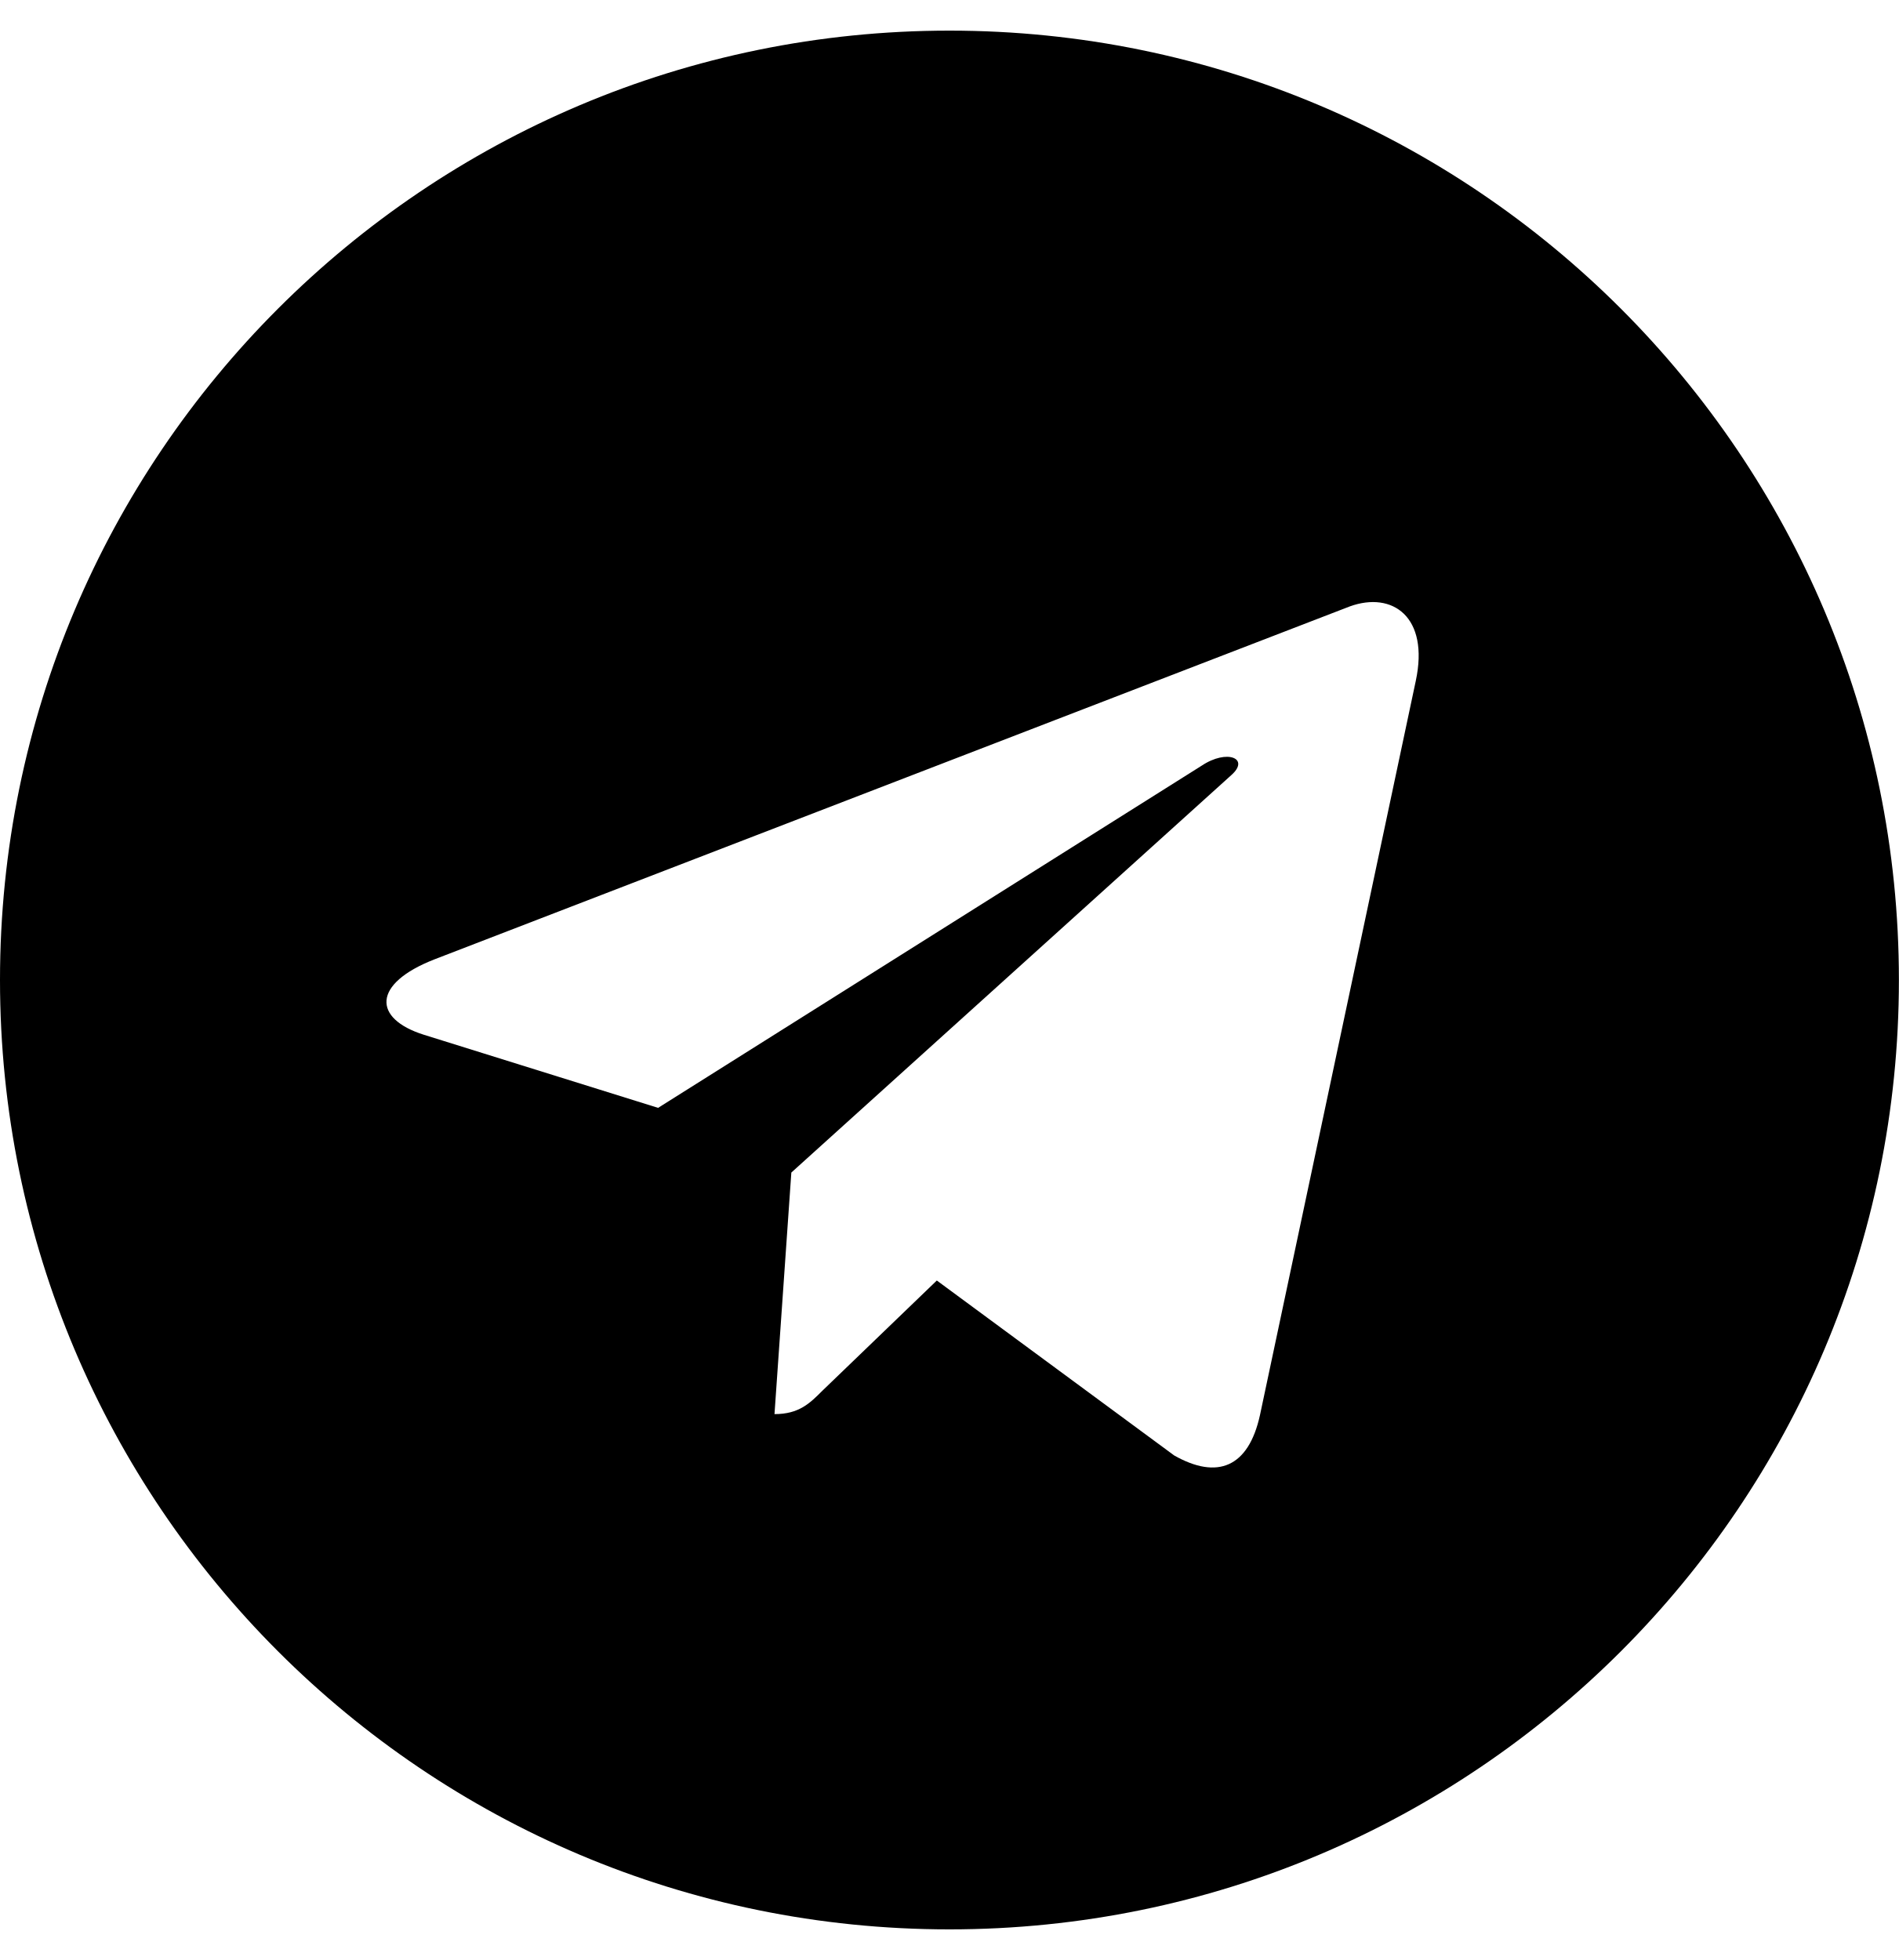
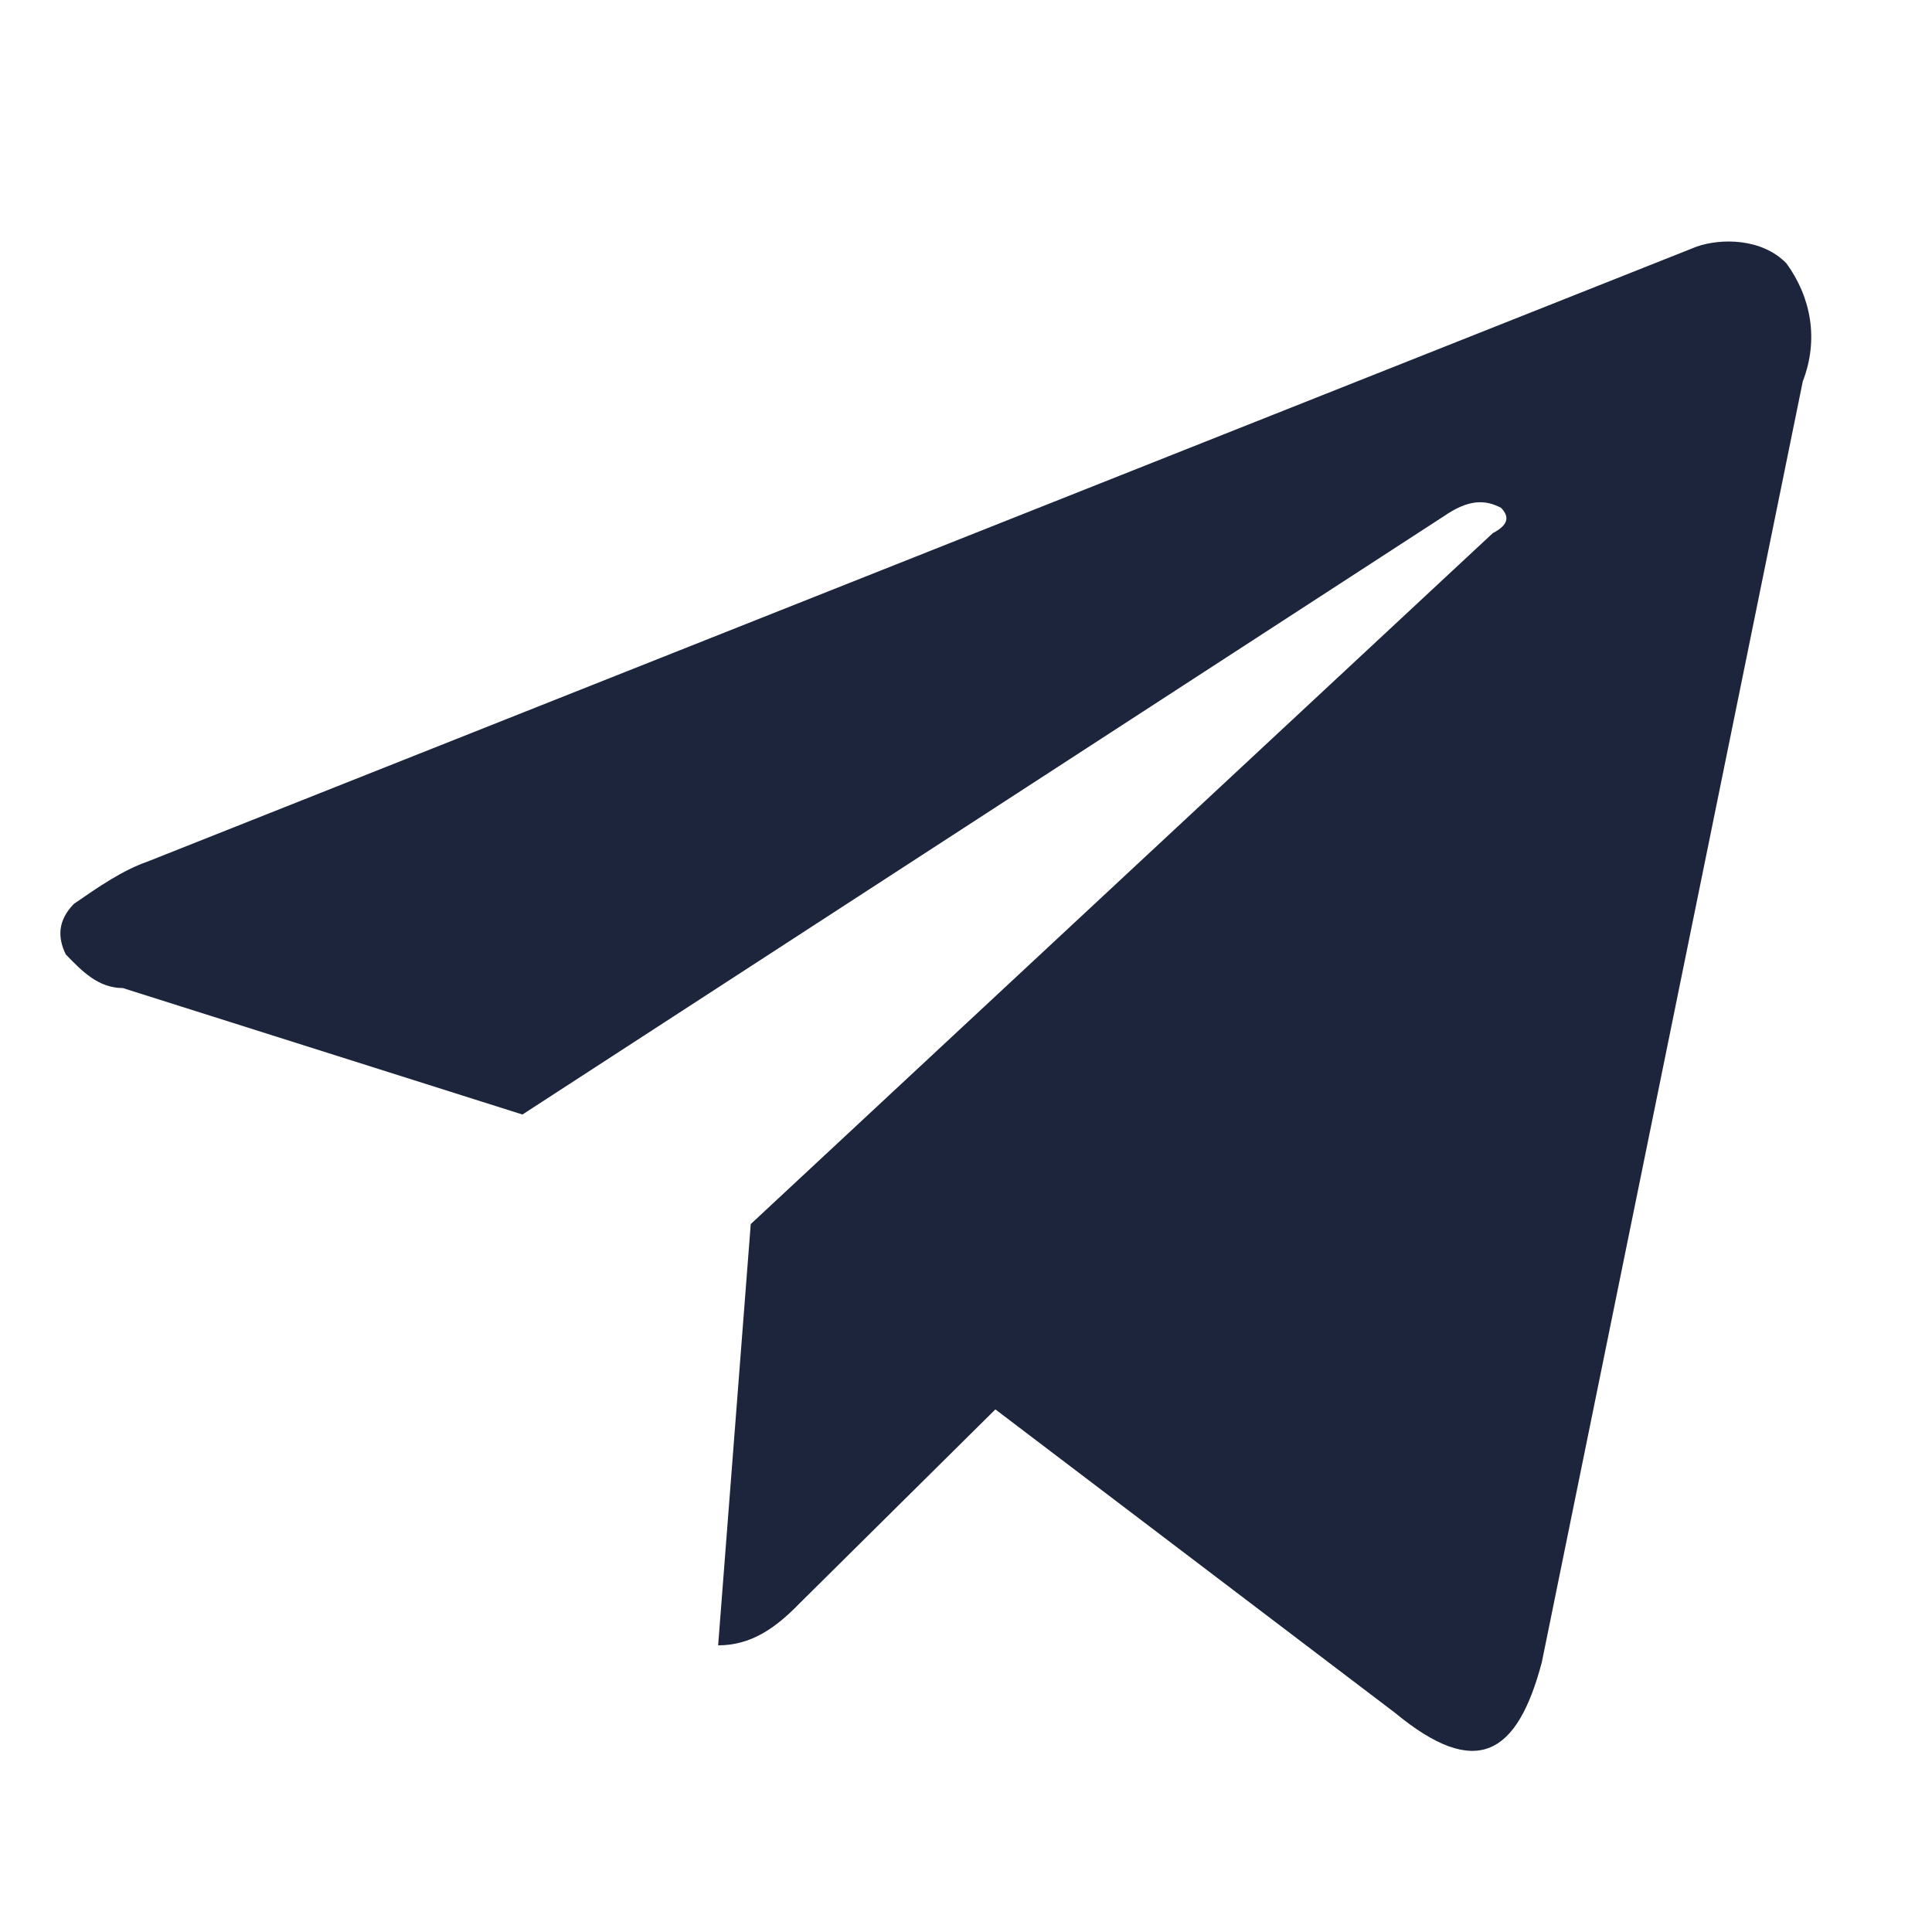
- <svg xmlns="http://www.w3.org/2000/svg" viewBox="0 0 496 512">
-   <path d="M248 8C111 8 0 119 0 256s111 248 248 248 248-111 248-248S385 8 248 8zm121.8 169.9l-40.7 191.8c-3 13.6-11.1 16.9-22.4 10.5l-62-45.7-29.9 28.8c-3.3 3.3-6.1 6.1-12.5 6.1l4.4-63.1 114.9-103.8c5-4.4-1.1-6.9-7.7-2.5l-142 89.4-61.2-19.1c-13.3-4.2-13.6-13.3 2.8-19.7l239.1-92.2c11.1-4 20.8 2.7 17.2 19.5z" />
+ <svg xmlns="http://www.w3.org/2000/svg" width="24" height="24" viewBox="0 0 24 24" fill="none">
+   <path d="M19.153 20.649L22.395 4.737C22.597 4.214 22.496 3.691 22.192 3.272C21.888 2.958 21.381 2.958 21.078 3.063L1.83 10.704C1.526 10.809 1.222 11.018 0.918 11.228C0.715 11.437 0.715 11.646 0.817 11.856C1.019 12.065 1.222 12.274 1.526 12.274L6.49 13.845L17.937 6.412C18.241 6.203 18.444 6.203 18.646 6.308C18.748 6.412 18.748 6.517 18.545 6.622L9.326 15.206L8.921 20.439C9.326 20.439 9.63 20.23 9.934 19.916L12.365 17.508L17.329 21.277C18.342 22.114 18.849 21.8 19.153 20.649Z" fill="#1D253C" />
</svg>
